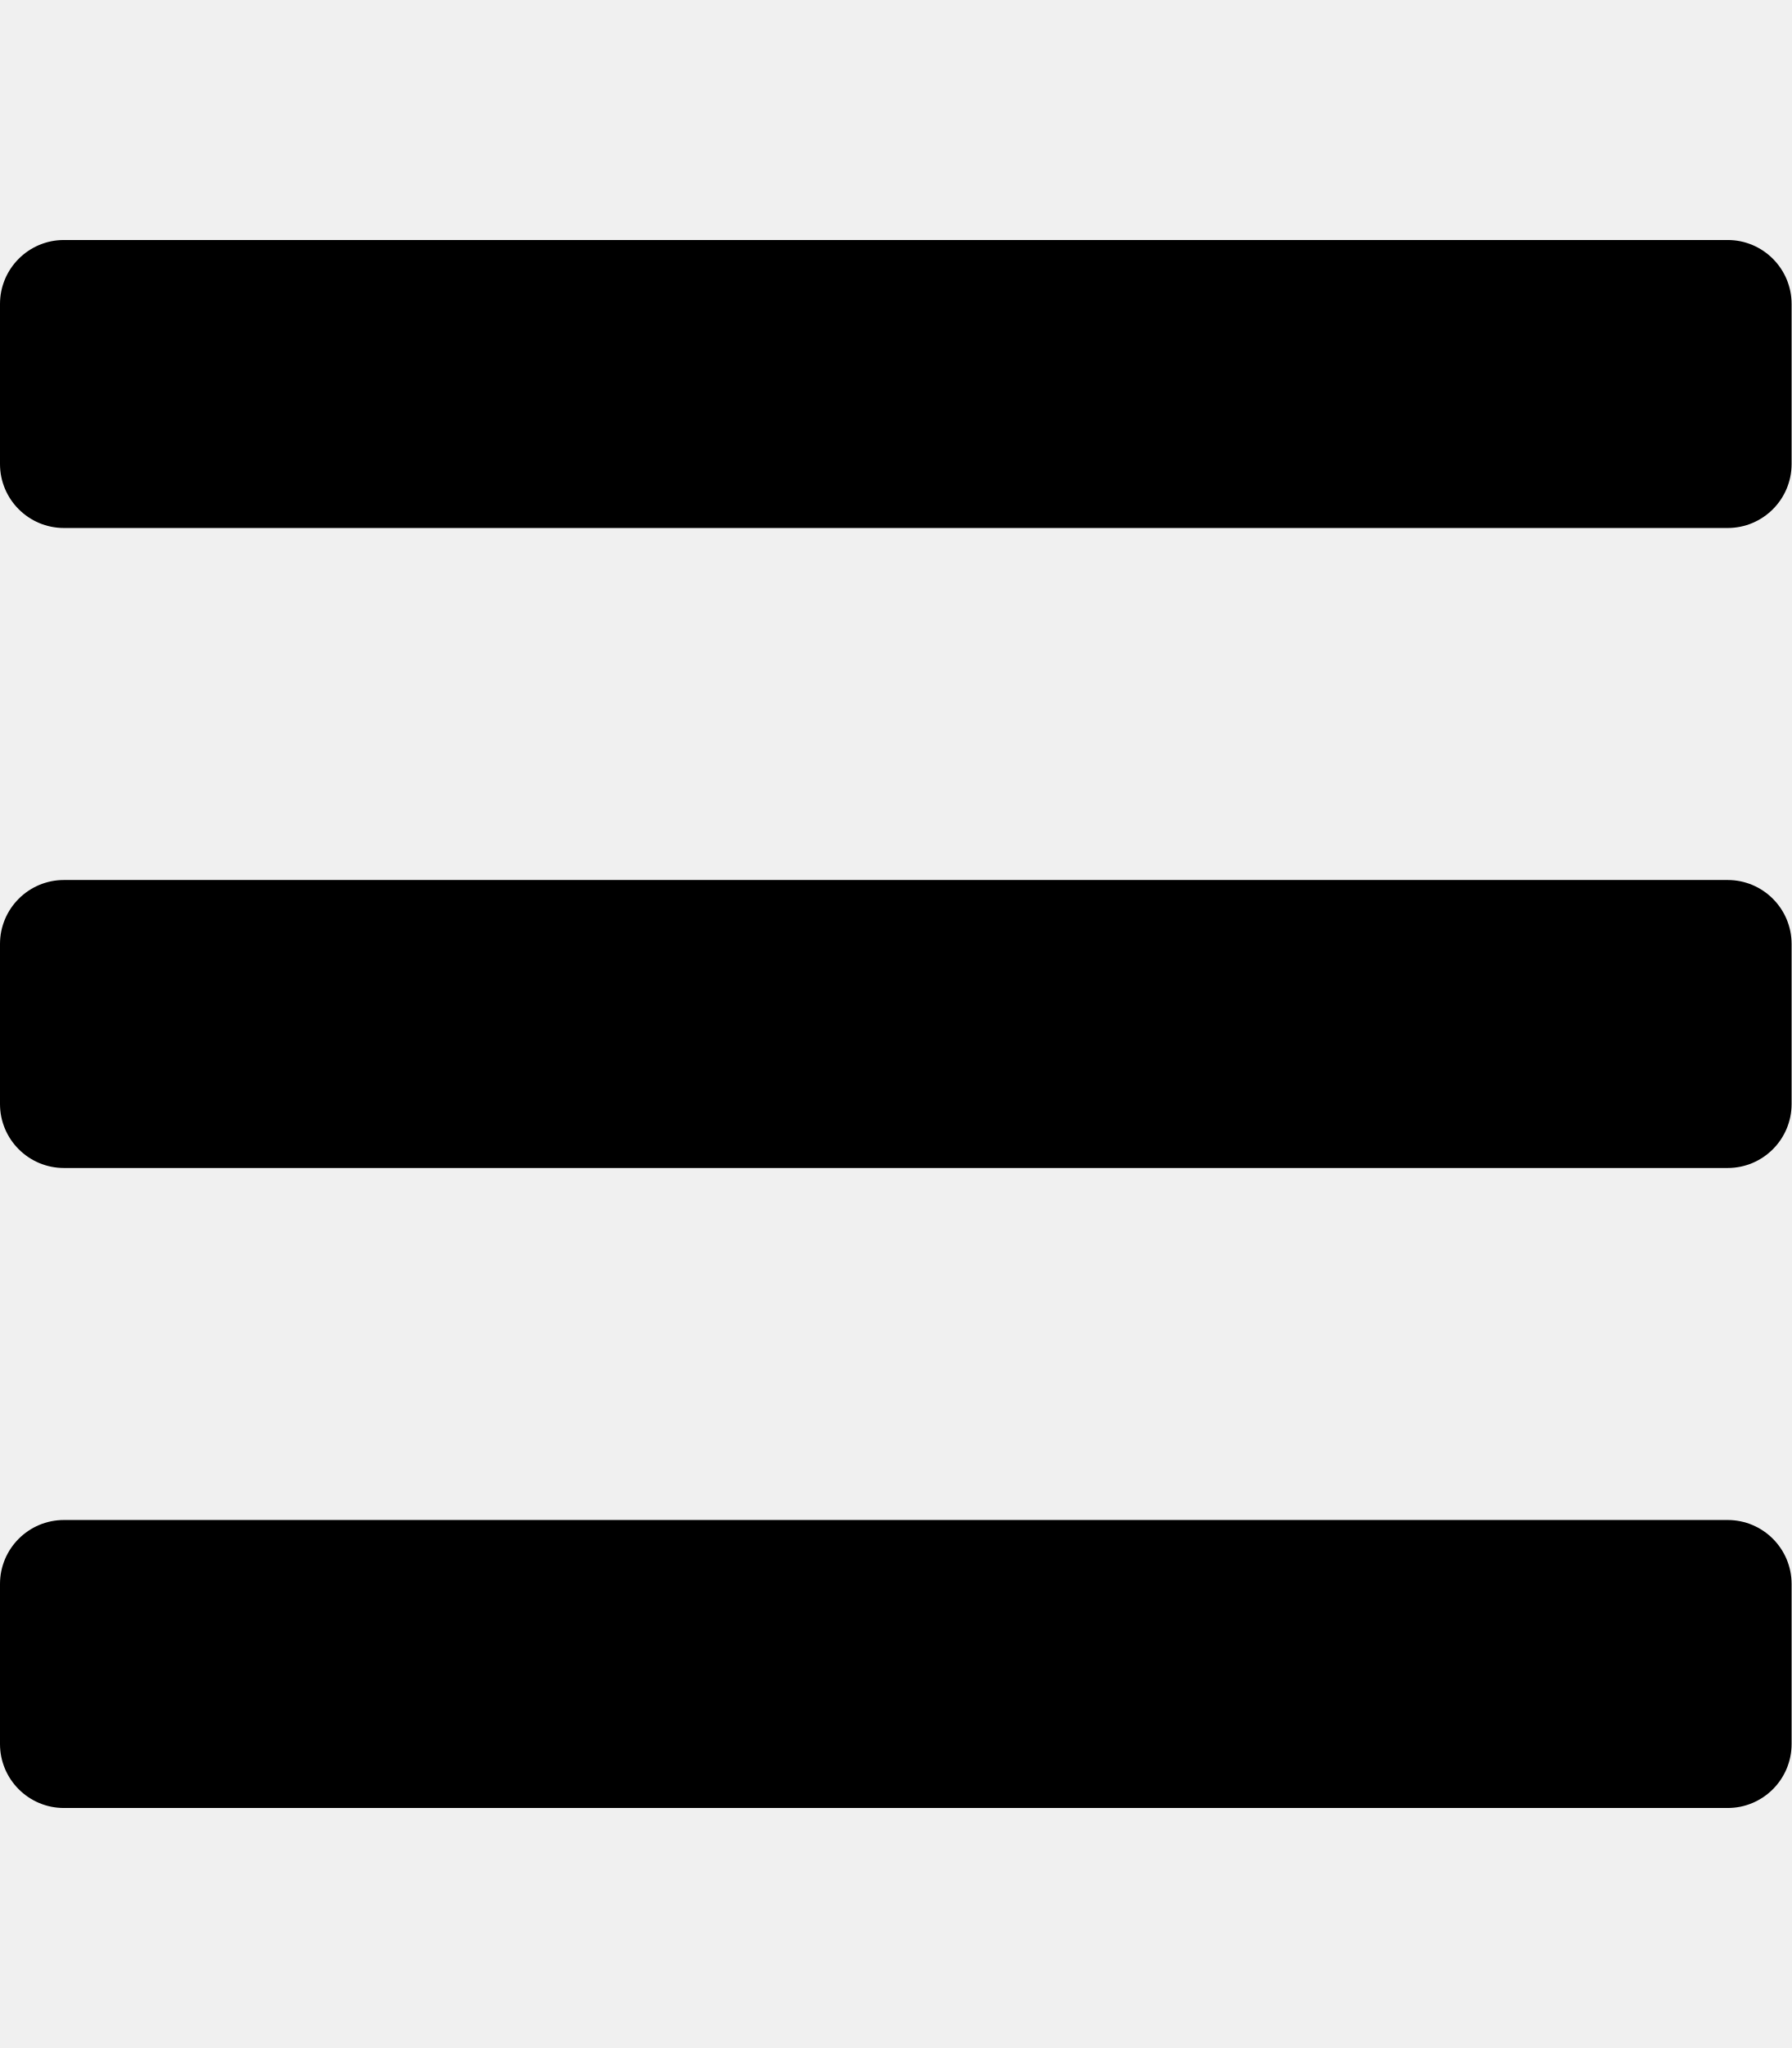
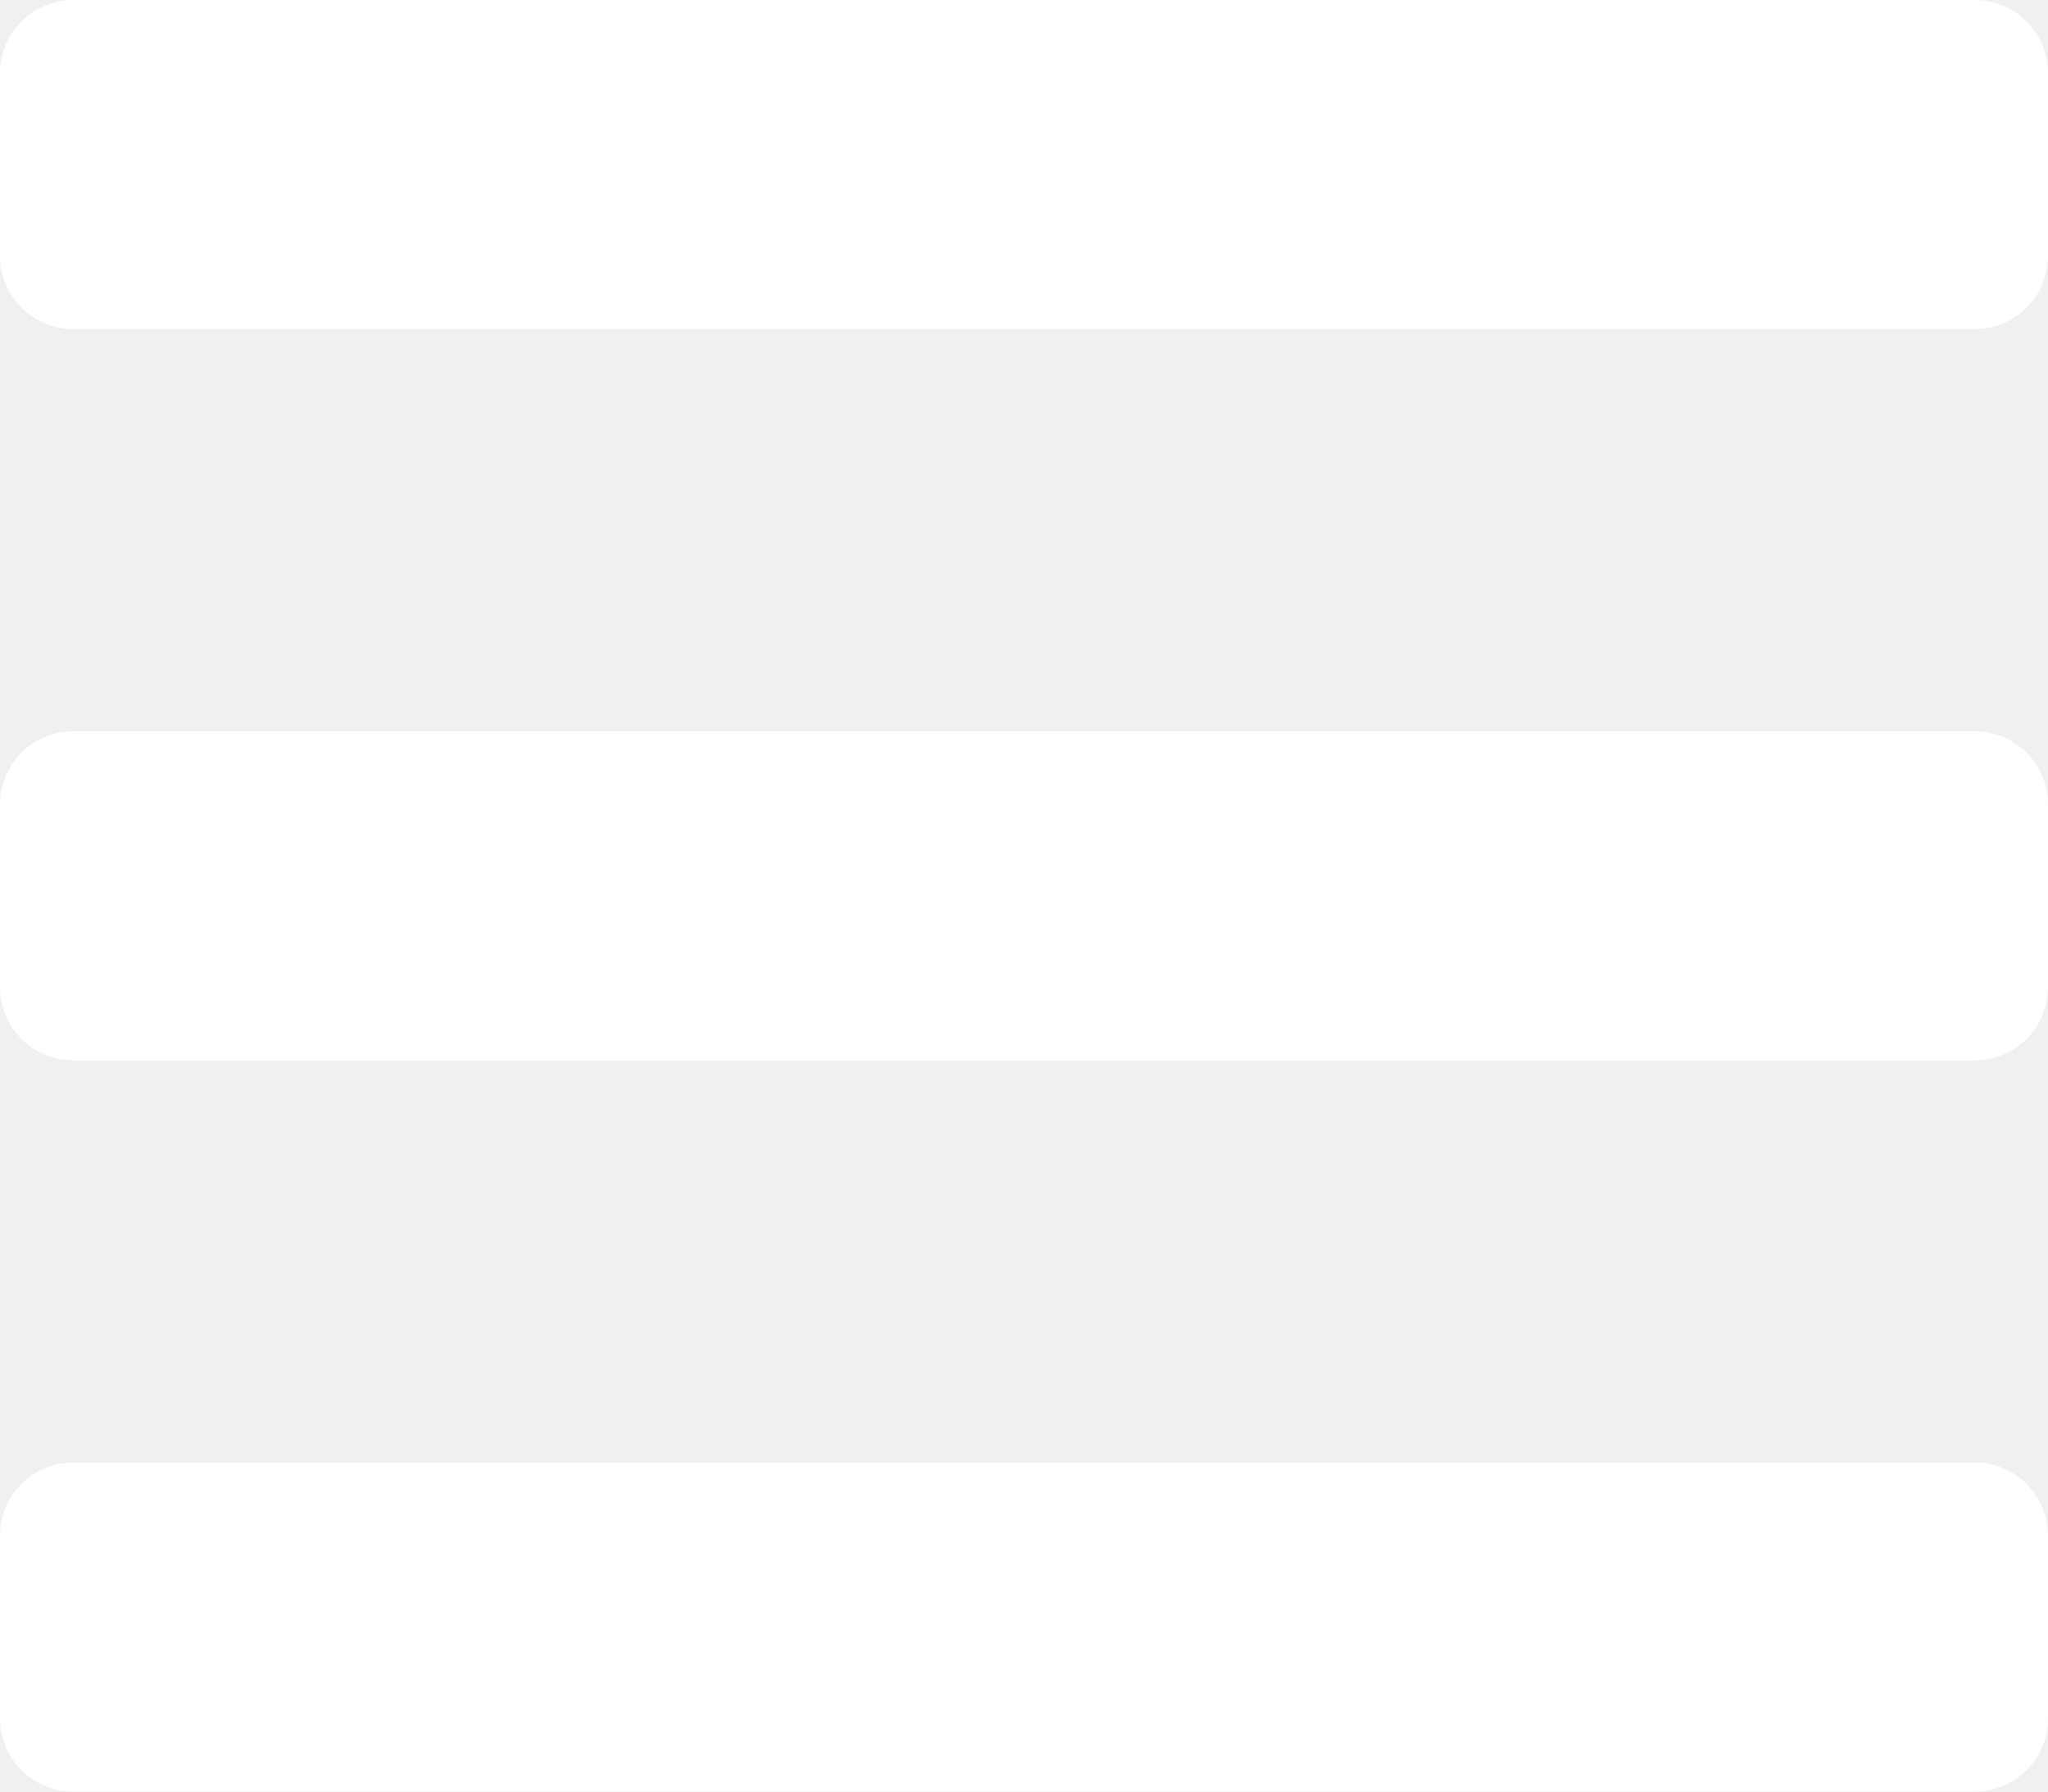
- <svg xmlns="http://www.w3.org/2000/svg" aria-hidden="true" focusable="false" data-prefix="fas" data-icon="bars" class="svg-inline--fa fa-bars fa-w-14" role="img" viewBox="0 0 448 512">
-   <path fill="currentColor" d="M16 132h416c8.837 0 16-7.163 16-16V76c0-8.837-7.163-16-16-16H16C7.163 60 0 67.163 0 76v40c0 8.837 7.163 16 16 16zm0 160h416c8.837 0 16-7.163 16-16v-40c0-8.837-7.163-16-16-16H16c-8.837 0-16 7.163-16 16v40c0 8.837 7.163 16 16 16zm0 160h416c8.837 0 16-7.163 16-16v-40c0-8.837-7.163-16-16-16H16c-8.837 0-16 7.163-16 16v40c0 8.837 7.163 16 16 16z" />
+ <svg xmlns="http://www.w3.org/2000/svg" version="1.1" id="Layer_1" focusable="false" x="0px" y="0px" width="612px" height="535.5px" viewBox="0 128.25 612 535.5" enable-background="new 0 128.25 612 535.5" xml:space="preserve">
+   <path fill="#FFFFFF" d="M21.857,226.607h568.286c12.072,0,21.857-9.785,21.857-21.857v-54.643c0-12.072-9.785-21.857-21.857-21.857  H21.857C9.785,128.25,0,138.035,0,150.107v54.643C0,216.822,9.785,226.607,21.857,226.607z M21.857,445.179h568.286  c12.072,0,21.857-9.785,21.857-21.857v-54.643c0-12.072-9.785-21.857-21.857-21.857H21.857C9.785,346.821,0,356.606,0,368.679  v54.643C0,435.394,9.785,445.179,21.857,445.179z M21.857,663.75h568.286c12.072,0,21.857-9.785,21.857-21.857V587.25  c0-12.072-9.785-21.857-21.857-21.857H21.857C9.785,565.393,0,575.178,0,587.25v54.643C0,653.965,9.785,663.75,21.857,663.75z" />
</svg>
